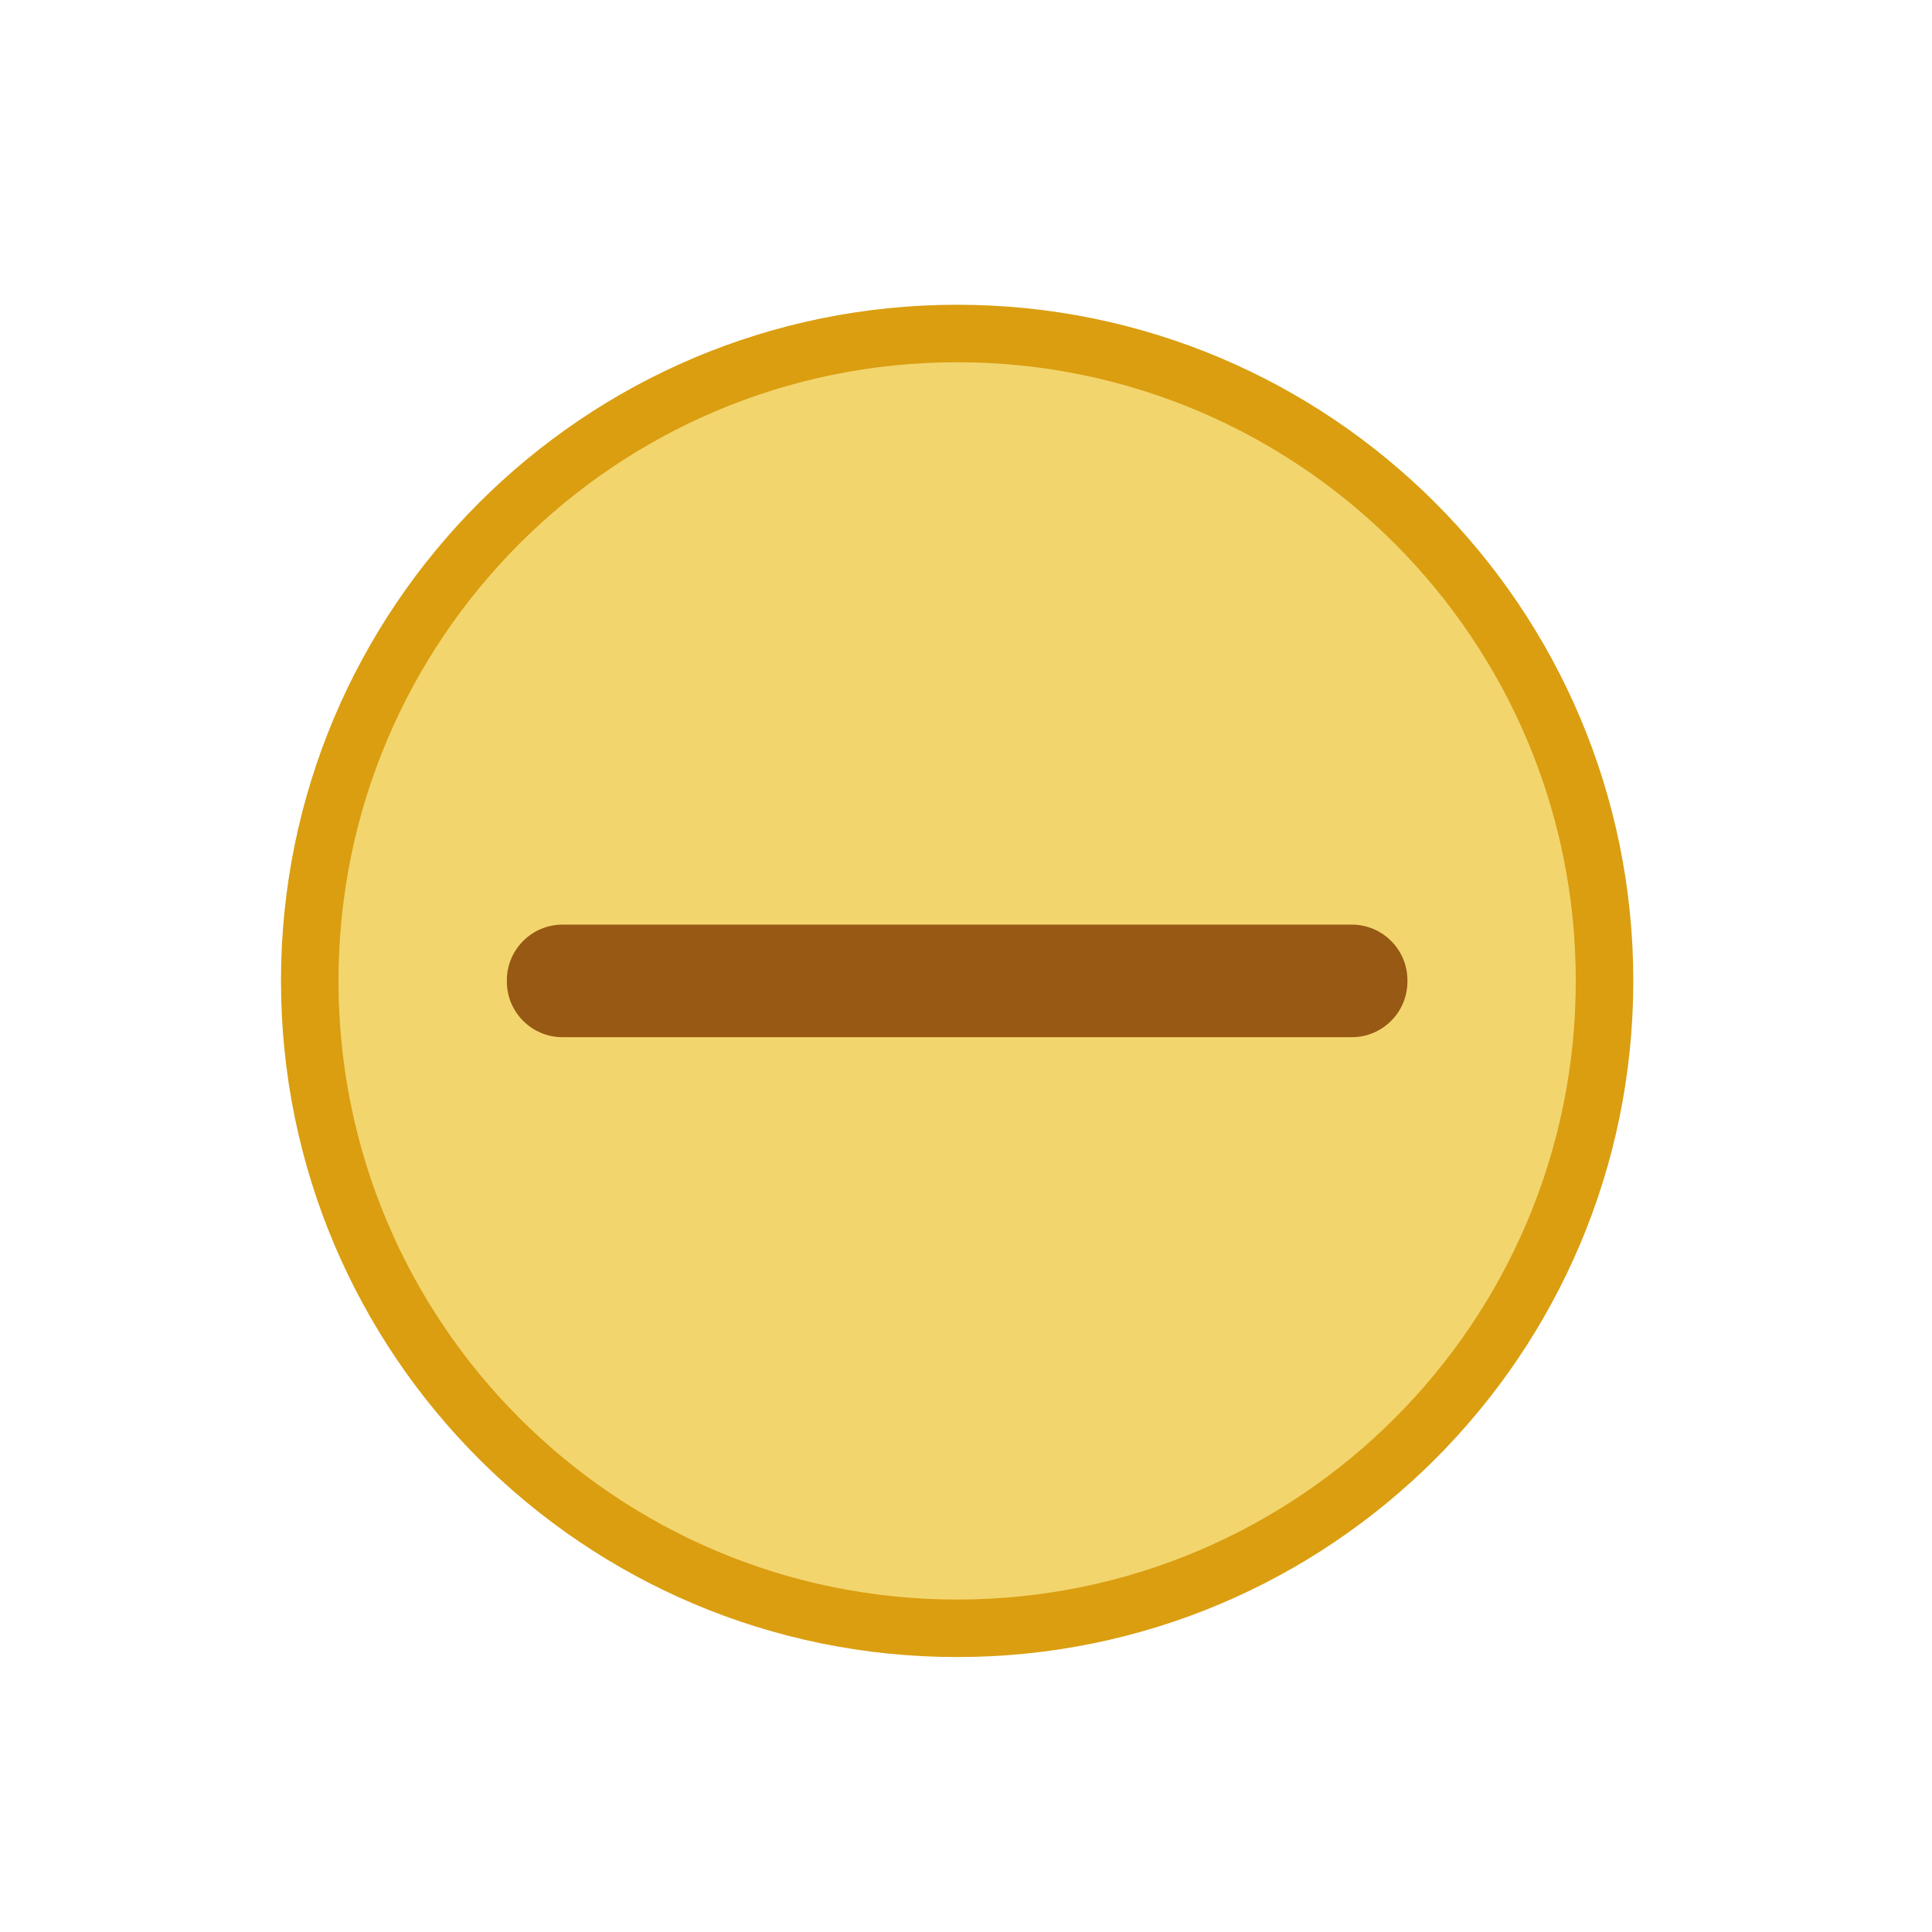
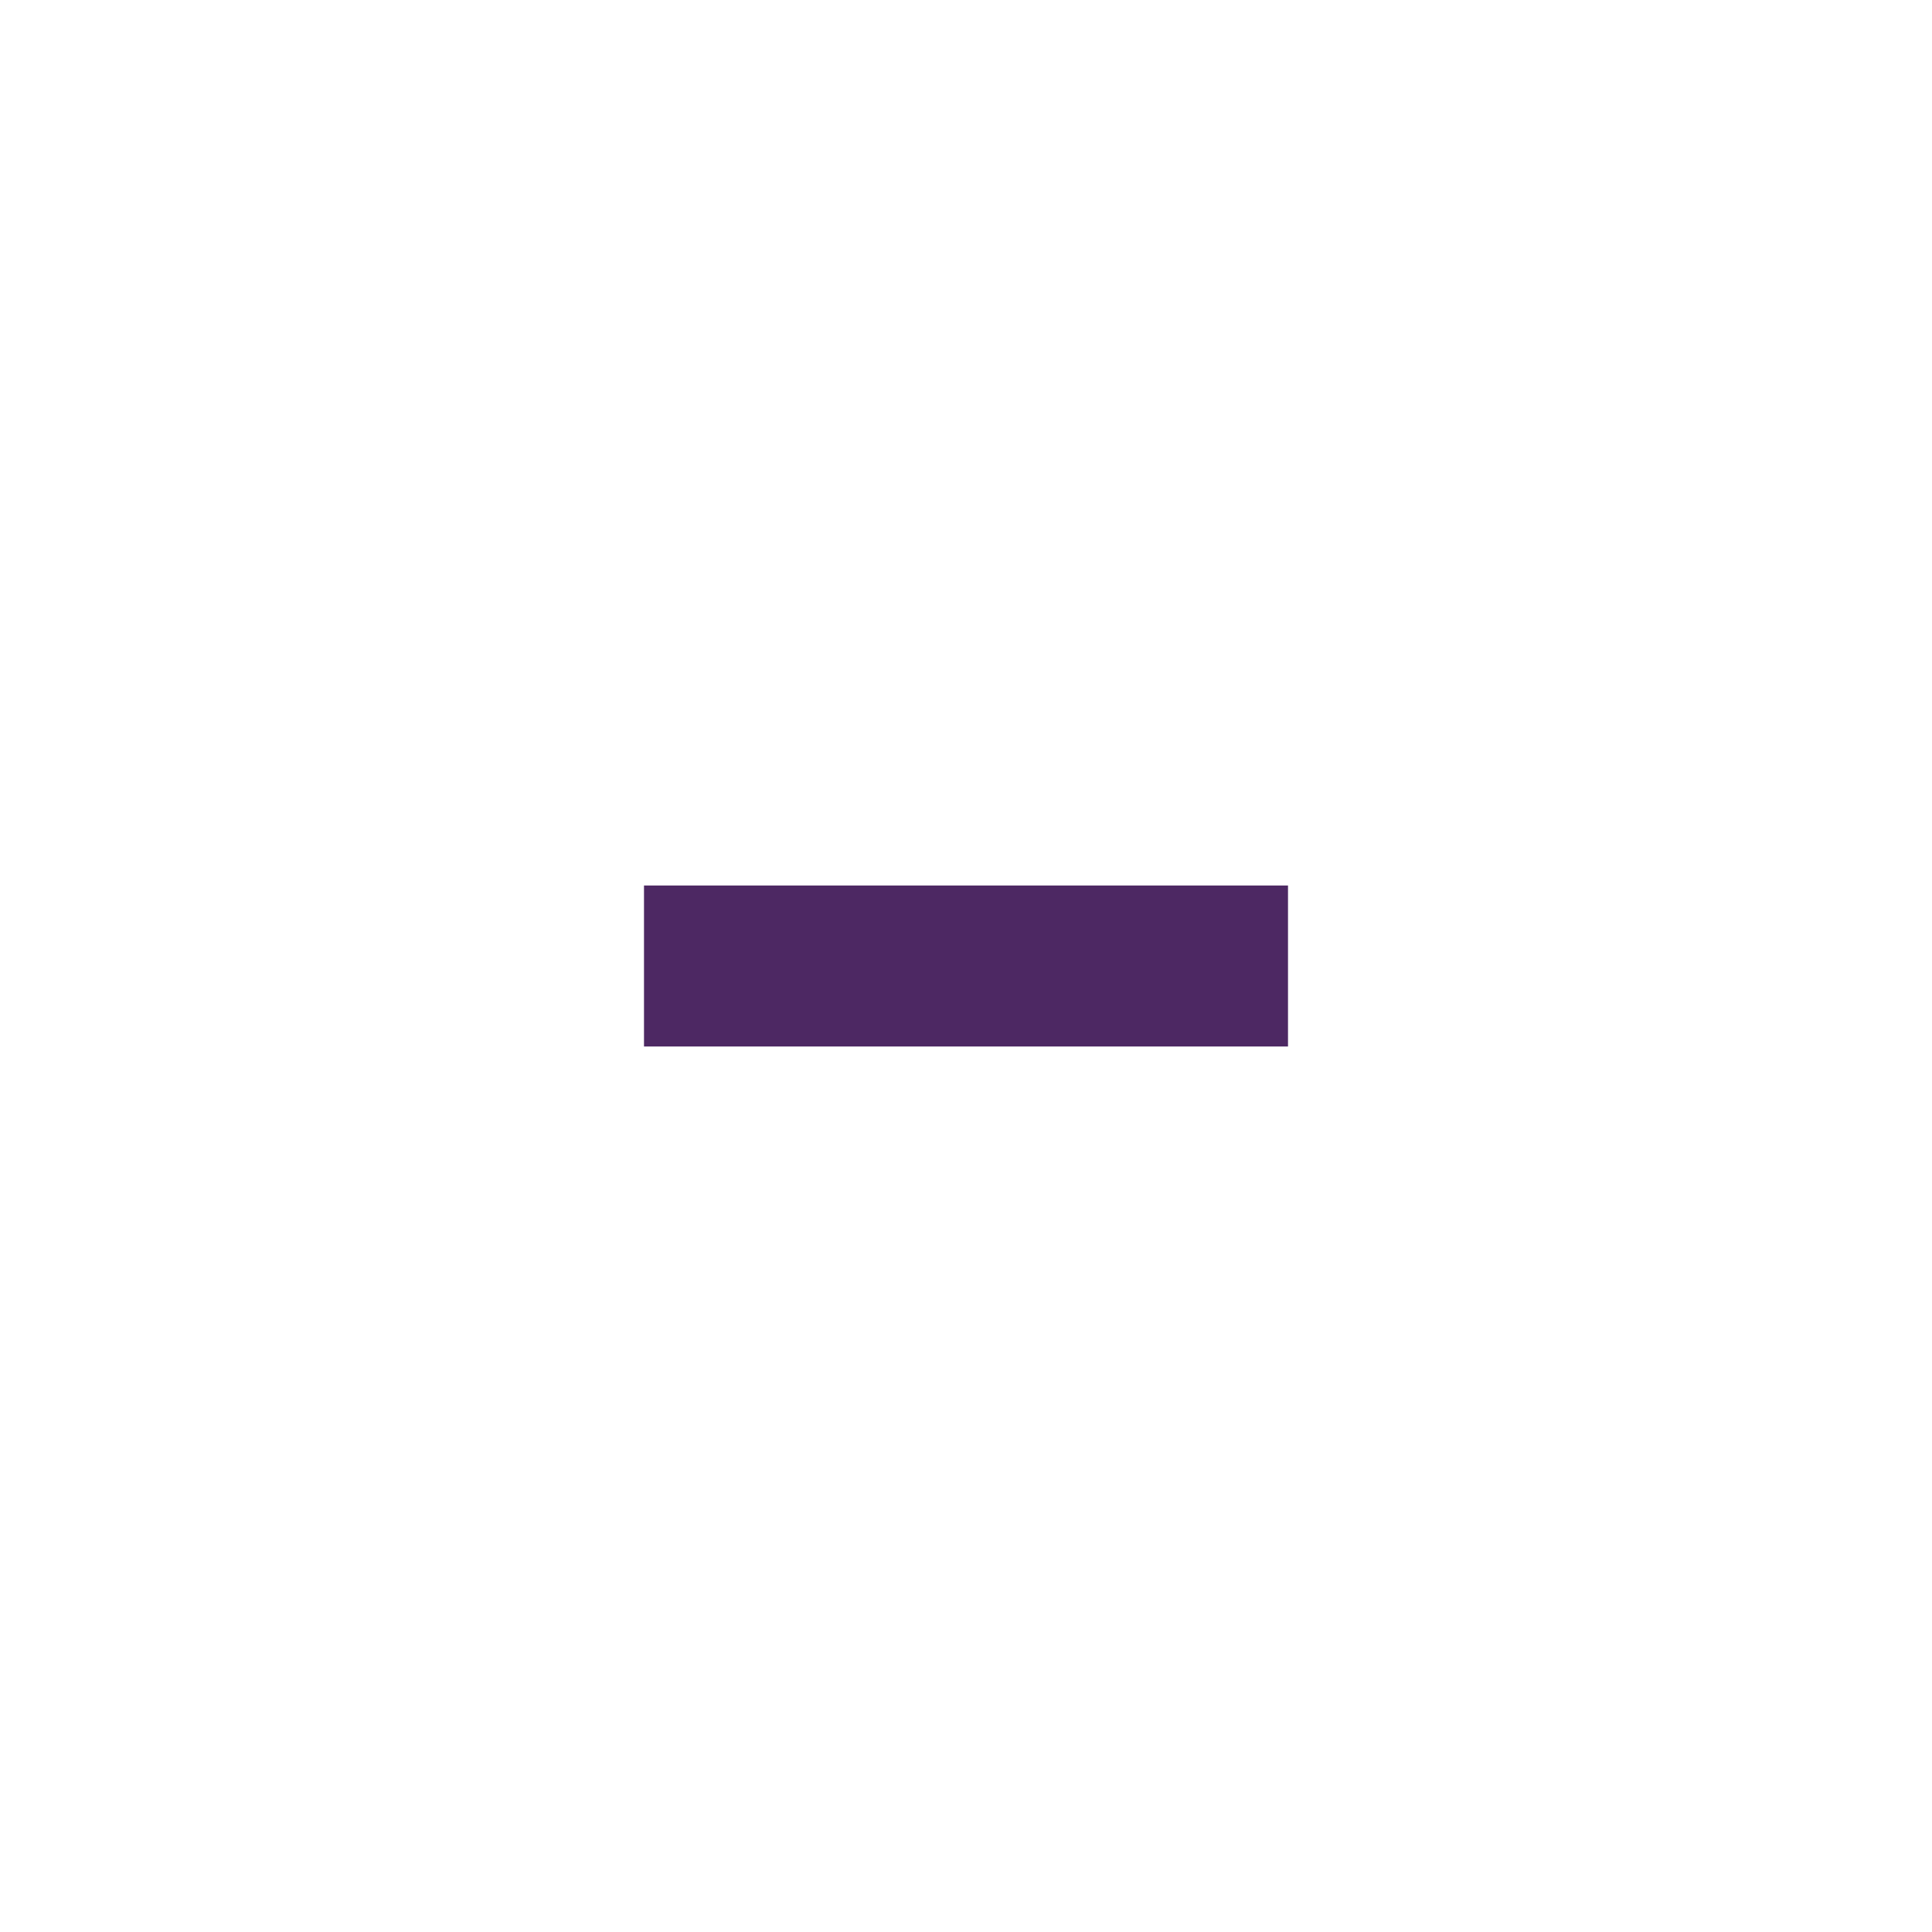
- <svg xmlns="http://www.w3.org/2000/svg" height="20" width="20" version="1.1" viewBox="0 0 5.292 5.292" id="svg11">
-   <defs id="defs15" />
-   <g id="titlebutton-minimize-hover" fill-rule="evenodd" transform="matrix(0.0040622,0,0,-0.0040622,0.7453921,4.547321)">
-     <path d="m 461.9,2.079 c 251.8,0 455.93,204.12 455.93,455.93 0,251.8 -204.12,455.92 -455.93,455.92 -251.8,0 -455.92,-204.13 -455.92,-455.93 -8e-4,-251.8 204.12,-455.92 455.92,-455.92" fill="#da9e10" id="path4" />
-     <path d="m 461.9,40.854 c 230.38,0 417.15,186.76 417.15,417.15 0,230.38 -186.76,417.15 -417.15,417.15 -230.38,0 -417.15,-186.76 -417.15,-417.15 0,-230.39 186.77,-417.15 417.15,-417.15" fill="#fac536" id="path6" style="fill:#f3d56e;fill-opacity:1" />
-     <path d="m 195.74,495.95 h 532.33 c 20.604,0 37.458,-16.85 37.458,-37.458 v -0.988 c 0,-20.608 -16.854,-37.458 -37.458,-37.458 H 195.74 c -20.605,0 -37.458,16.85 -37.458,37.458 v 0.988 c 0,20.608 16.853,37.458 37.458,37.458" fill="#975914" id="path8" />
-   </g>
+ <svg xmlns="http://www.w3.org/2000/svg" version="1.1" x="0px" y="0px" width="24px" height="24px" viewBox="0 0 24 24" xml:space="preserve">
+   <rect x="8" y="11" fill="#4d2863" width="8" height="2" />
</svg>
